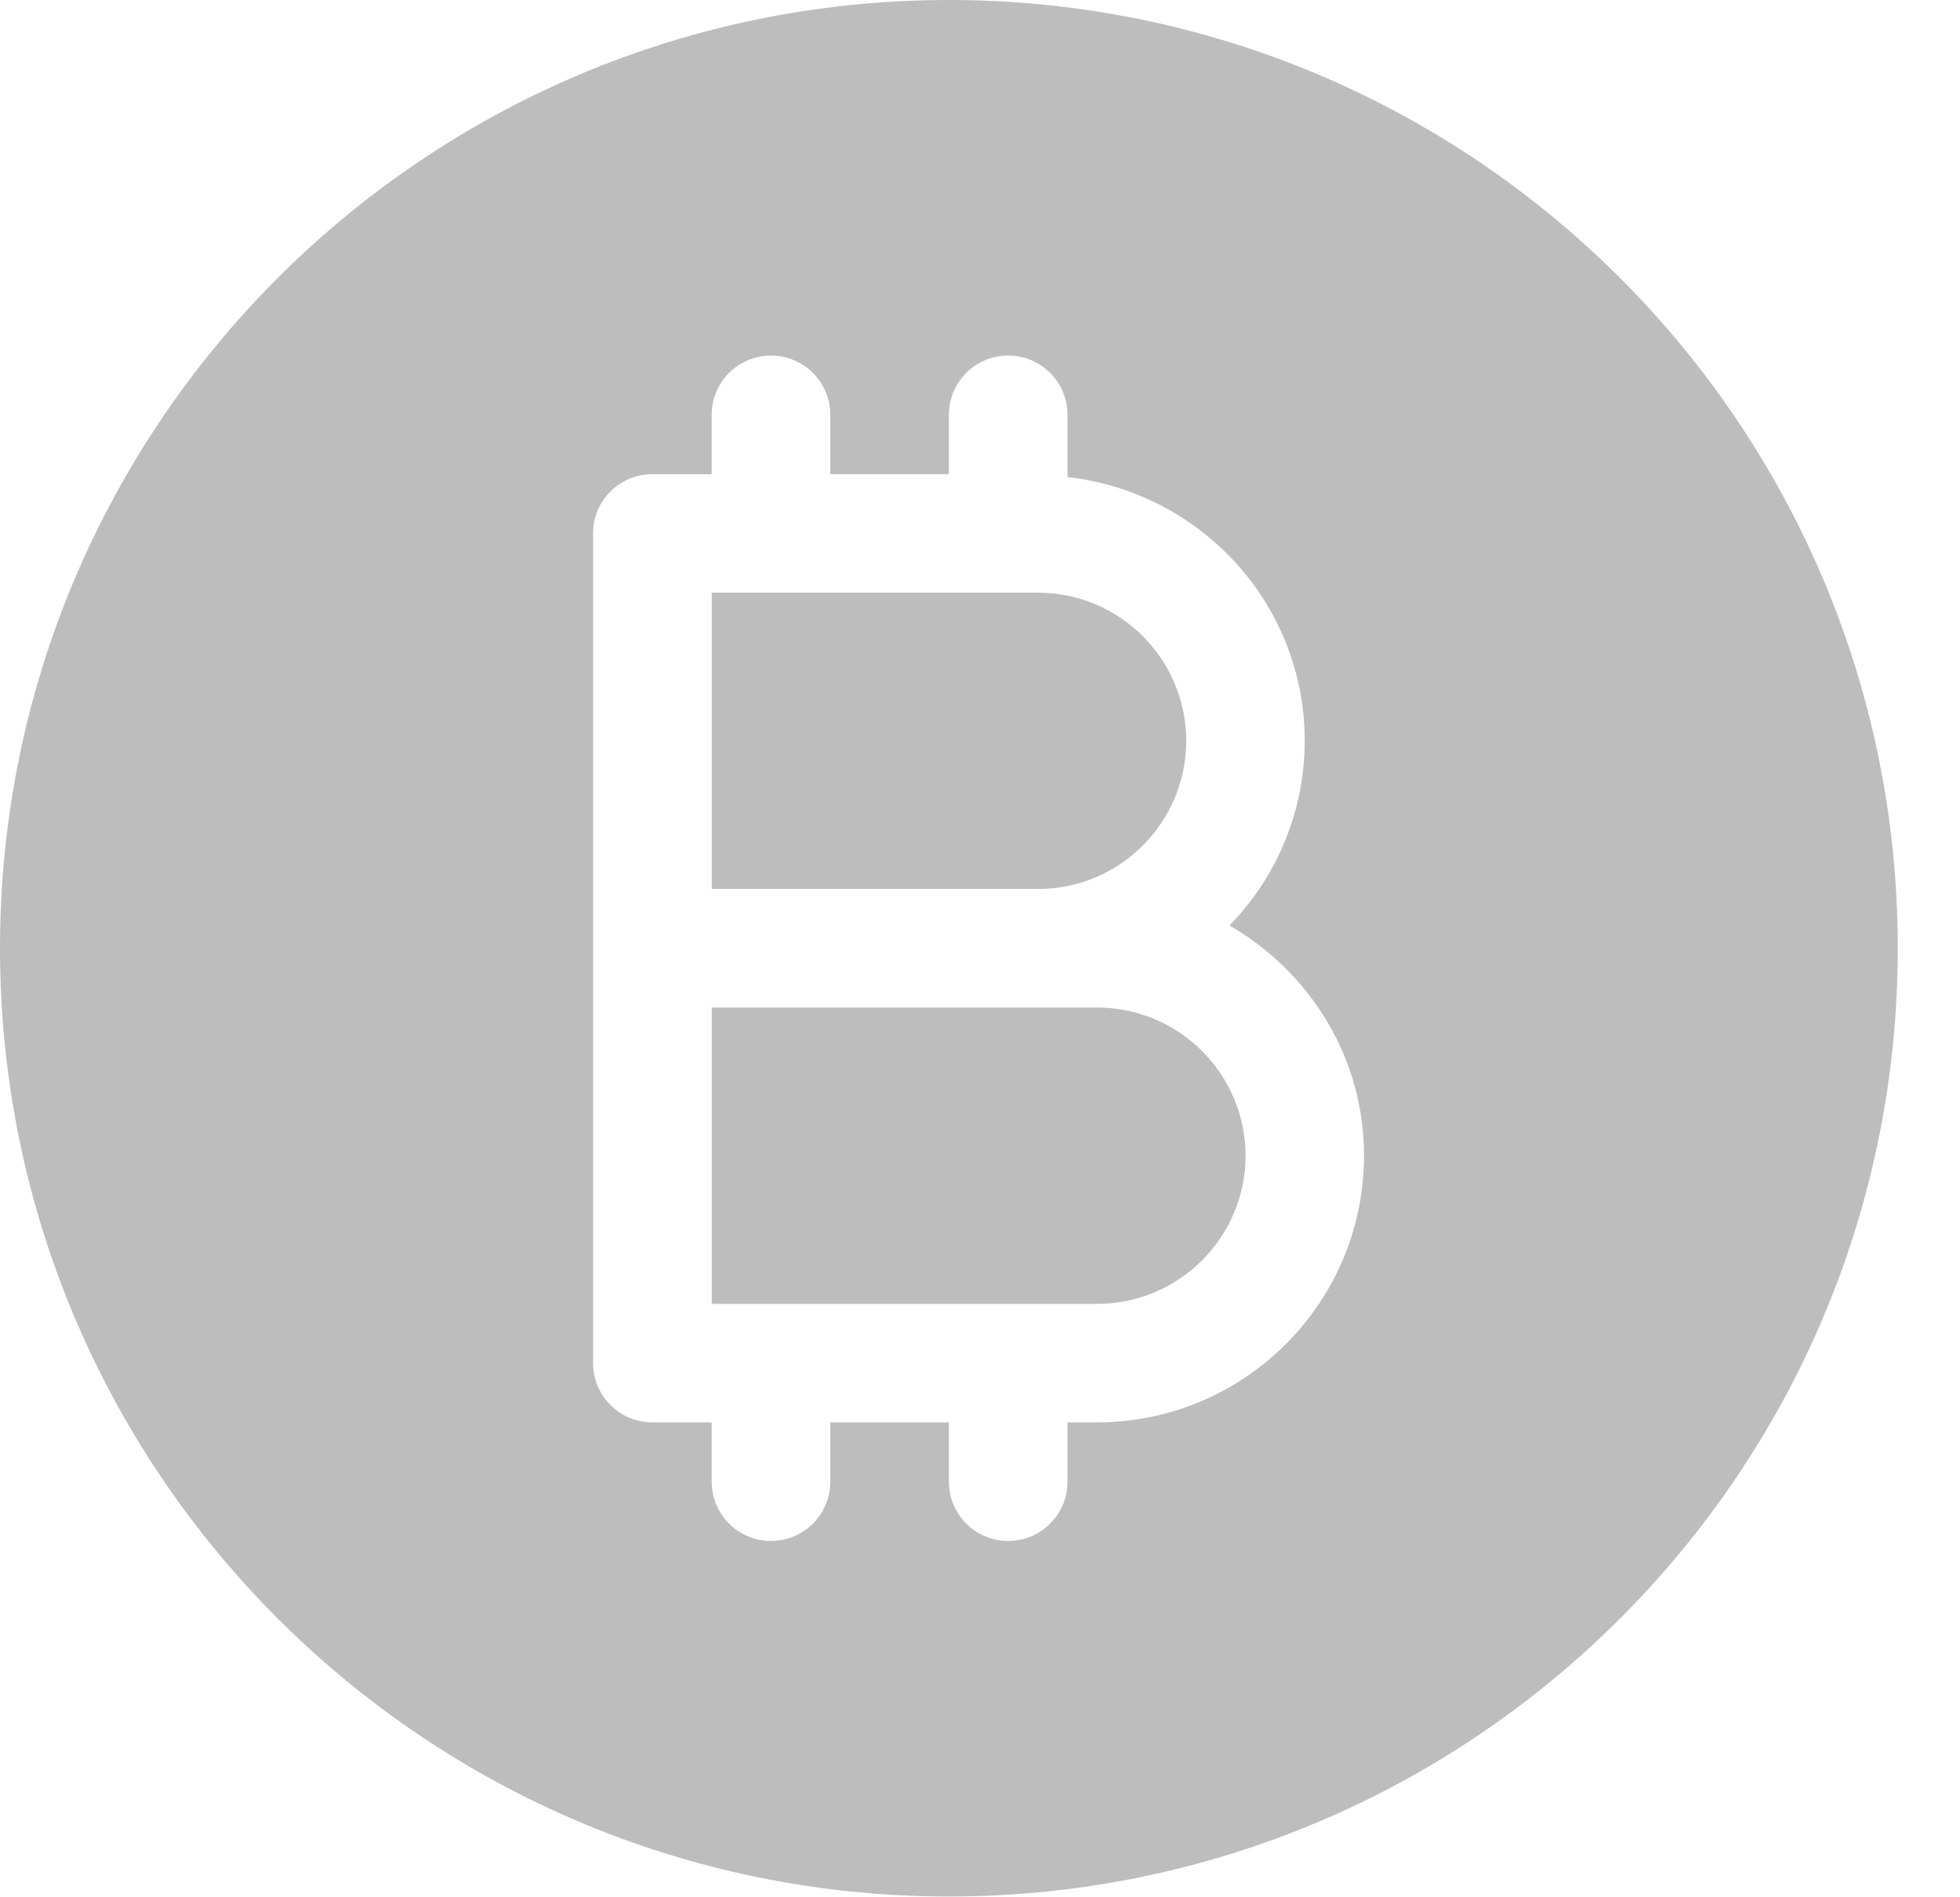
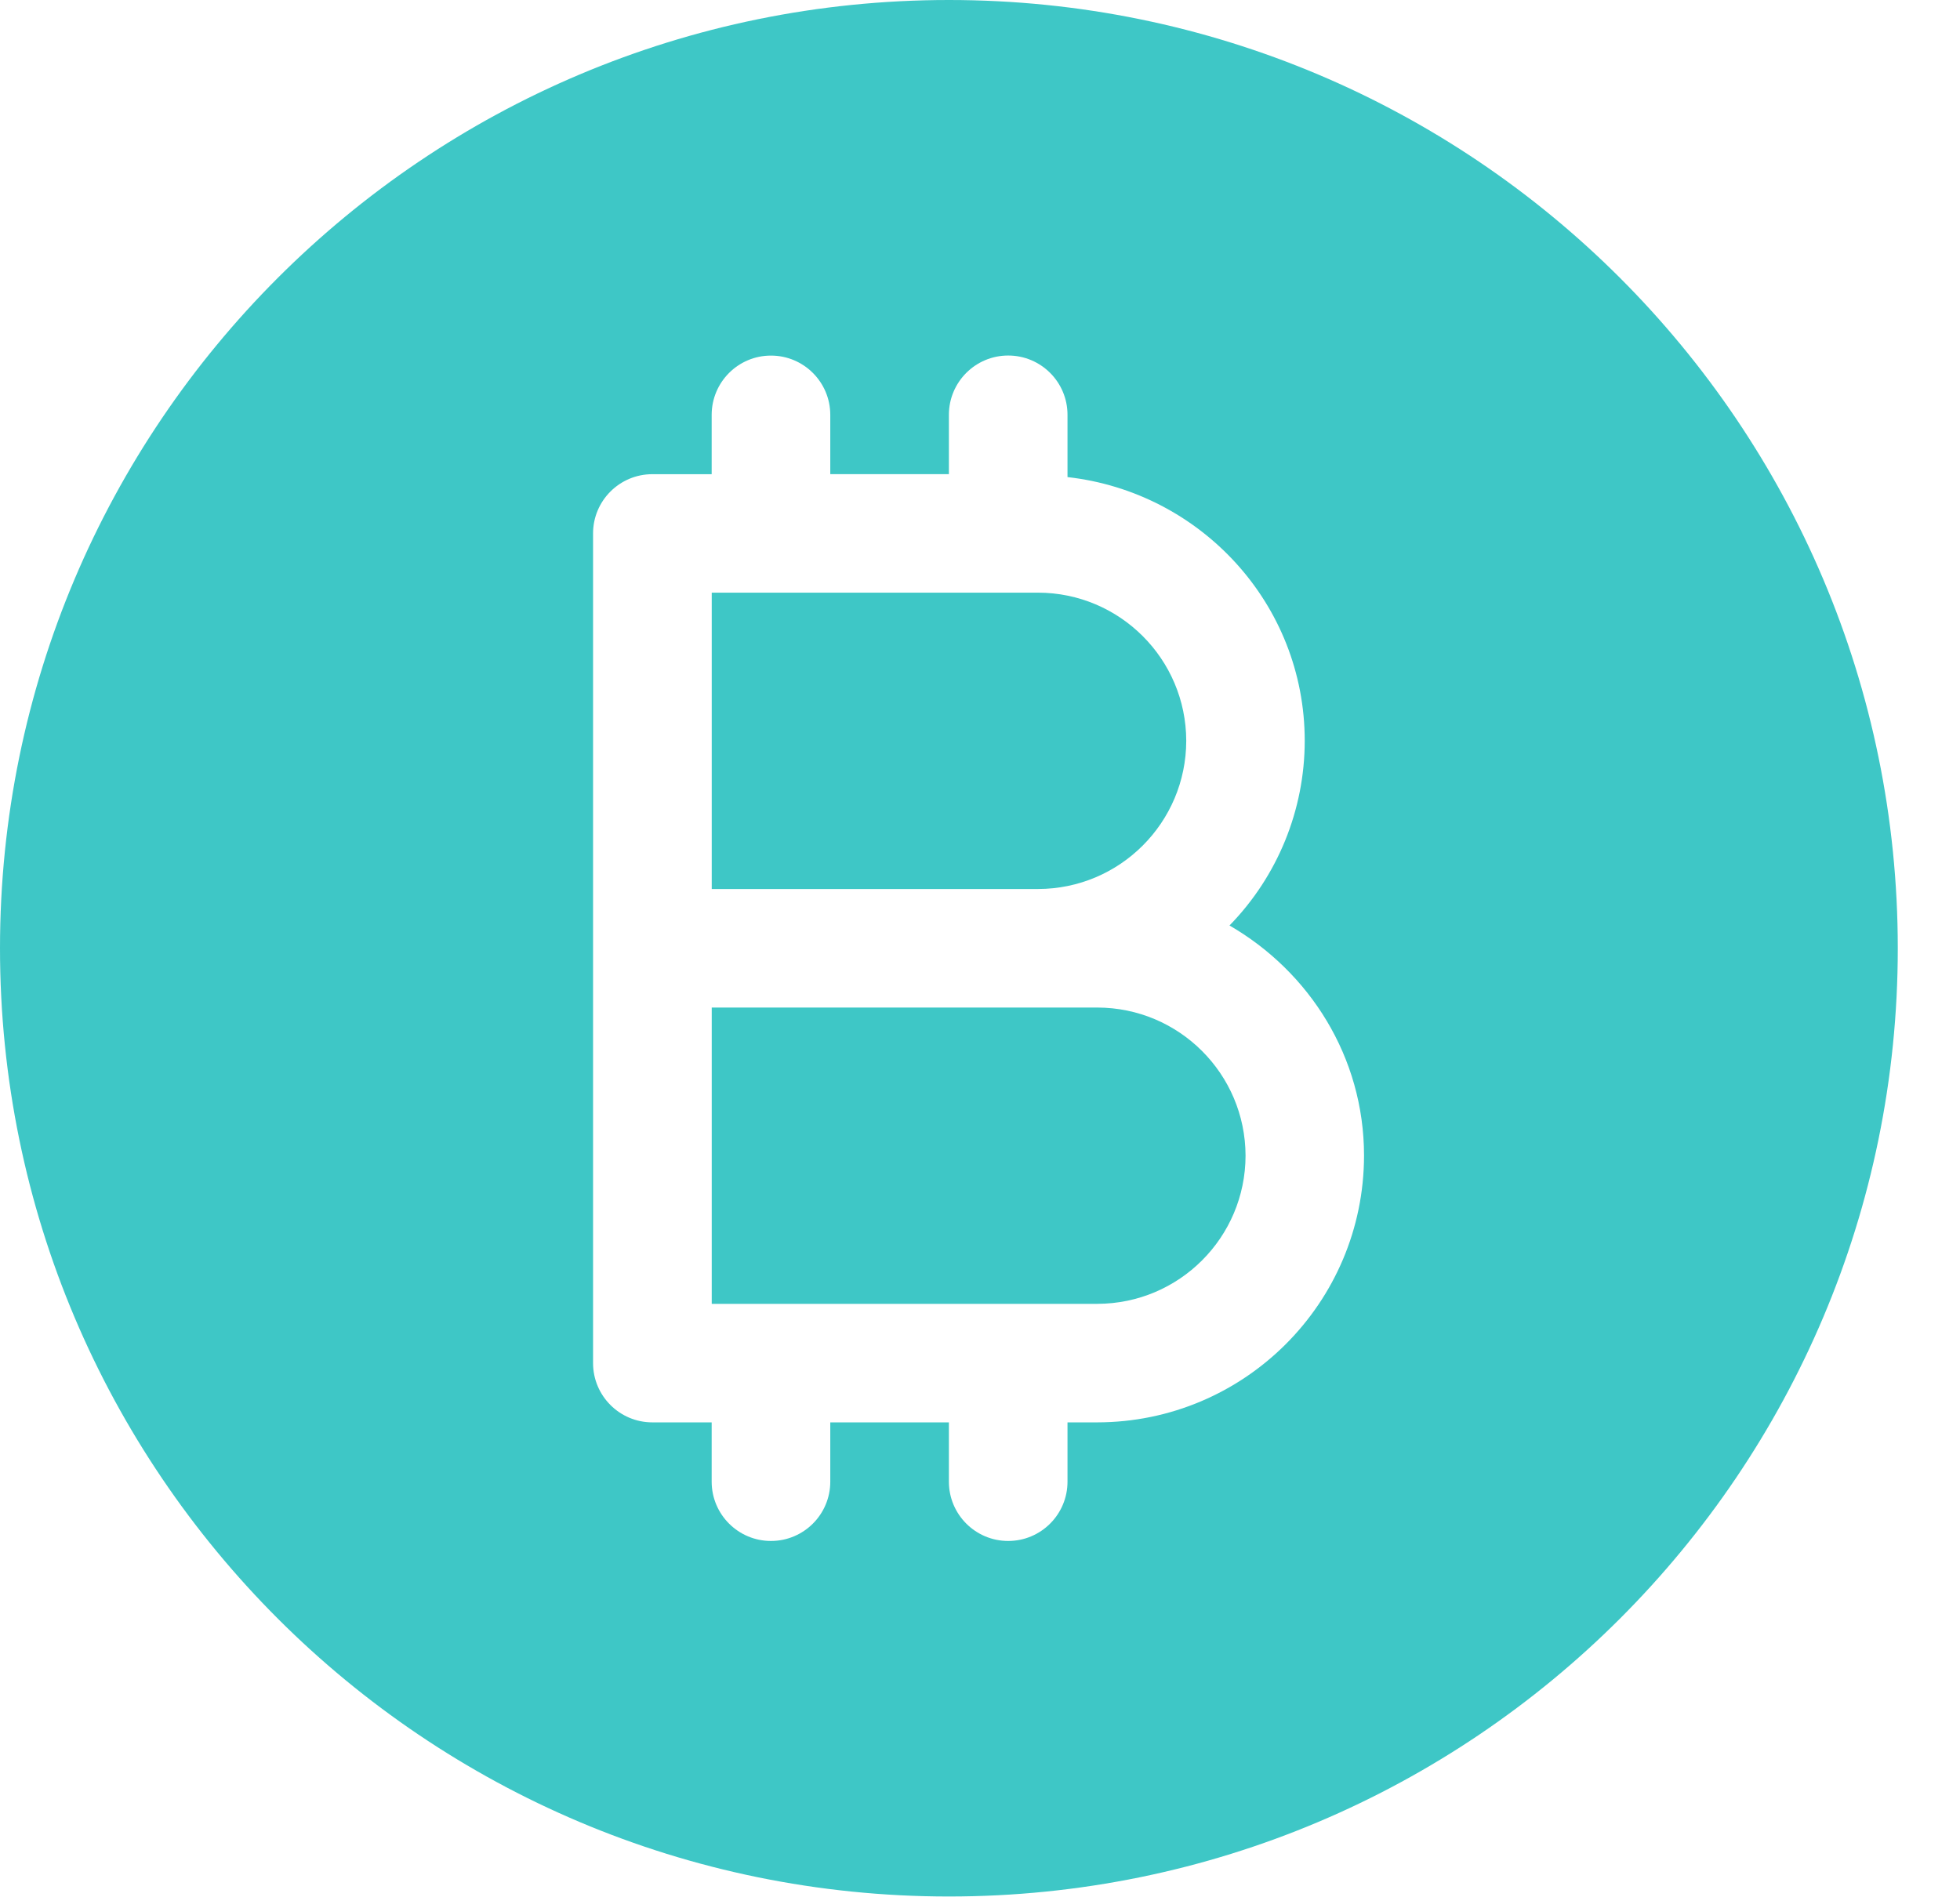
<svg xmlns="http://www.w3.org/2000/svg" width="31" height="30">
-   <g fill="#BDBDBD">
+   <g fill="#3EC7C6">
    <path d="M17.355 15.938h-6.098v4.687h6.098a2.348 2.348 0 0 0 2.345-2.344 2.348 2.348 0 0 0-2.345-2.343zm-.938-6.563h-5.16v4.688h5.16a2.348 2.348 0 0 0 2.345-2.344 2.348 2.348 0 0 0-2.345-2.344z" />
    <path d="M15.008 0C6.72 0 0 6.716 0 15c0 8.284 6.72 15 15.008 15s15.008-6.716 15.008-15c0-8.284-6.72-15-15.008-15zm2.345 22.5h-.469v.938a.938.938 0 0 1-1.876 0V22.5h-1.876v.938a.938.938 0 0 1-1.876 0V22.5h-.938a.938.938 0 0 1-.938-.938V8.438c0-.517.42-.937.938-.937h.938v-.938a.938.938 0 0 1 1.876 0V7.5h1.876v-.938a.938.938 0 0 1 1.876 0v.985c2.105.236 3.752 2.006 3.752 4.172a4.186 4.186 0 0 1-1.19 2.921c1.265.731 2.128 2.08 2.128 3.641a4.225 4.225 0 0 1-4.221 4.219z" />
  </g>
</svg>
